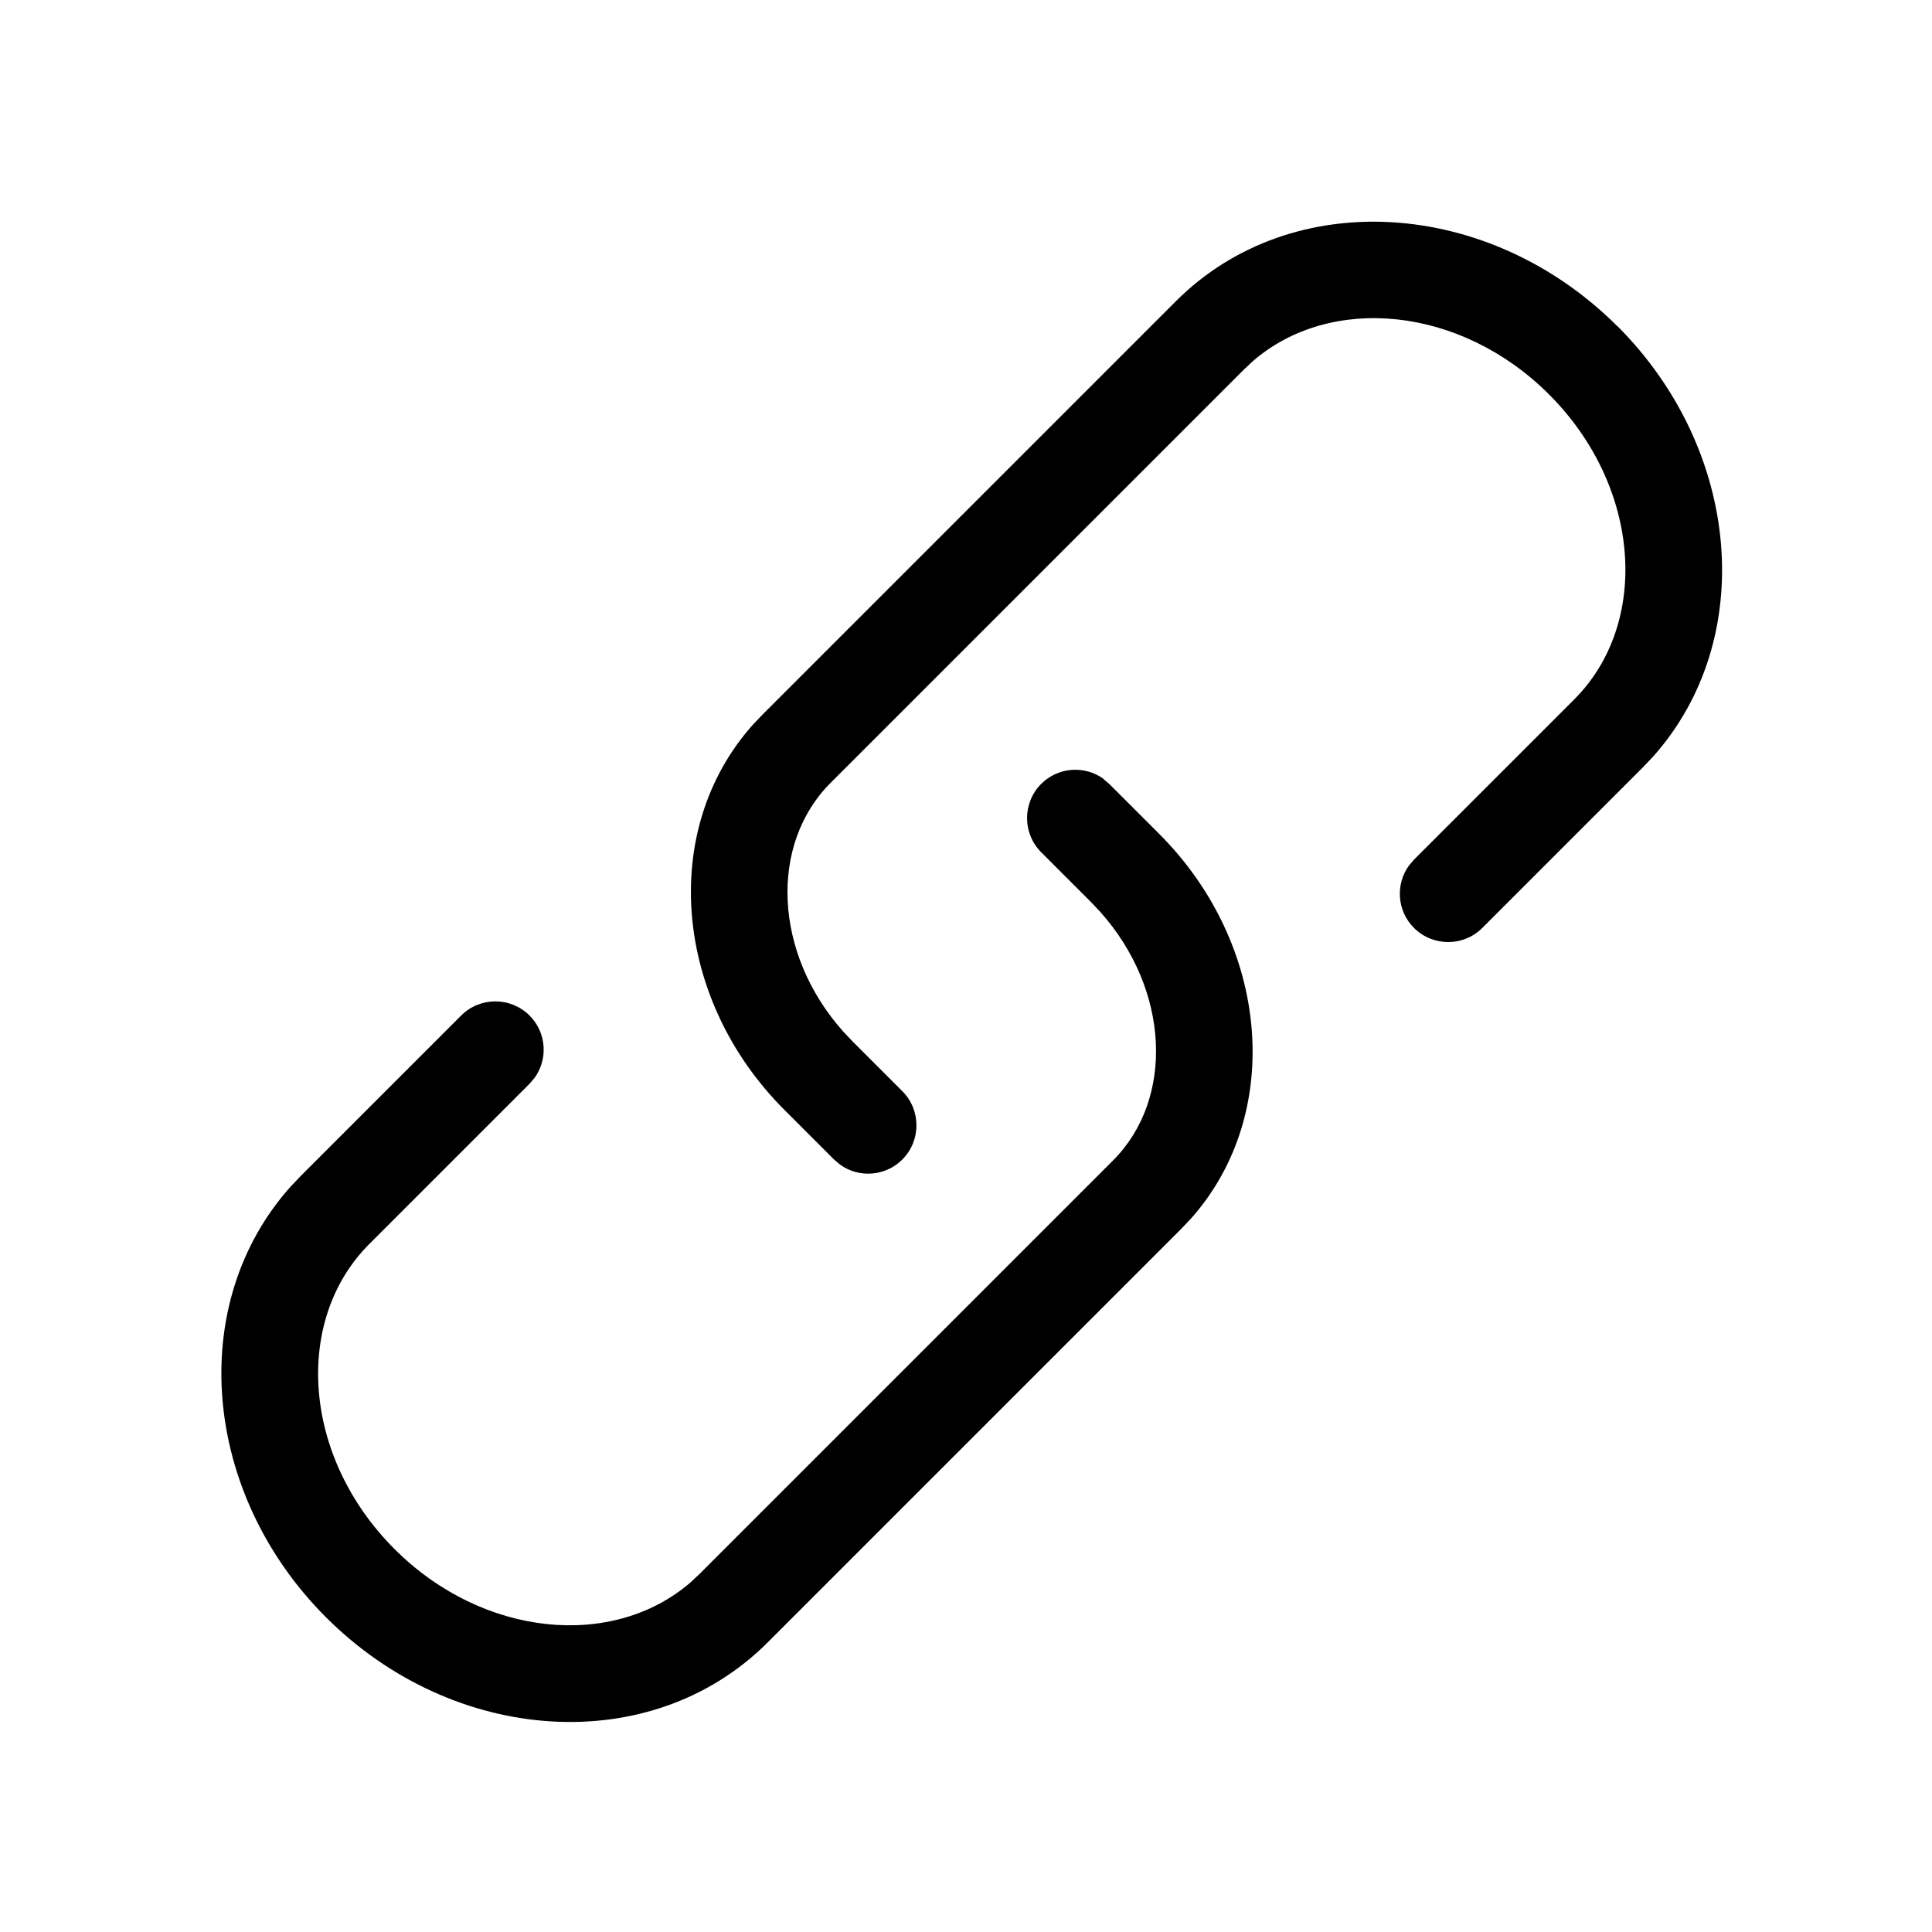
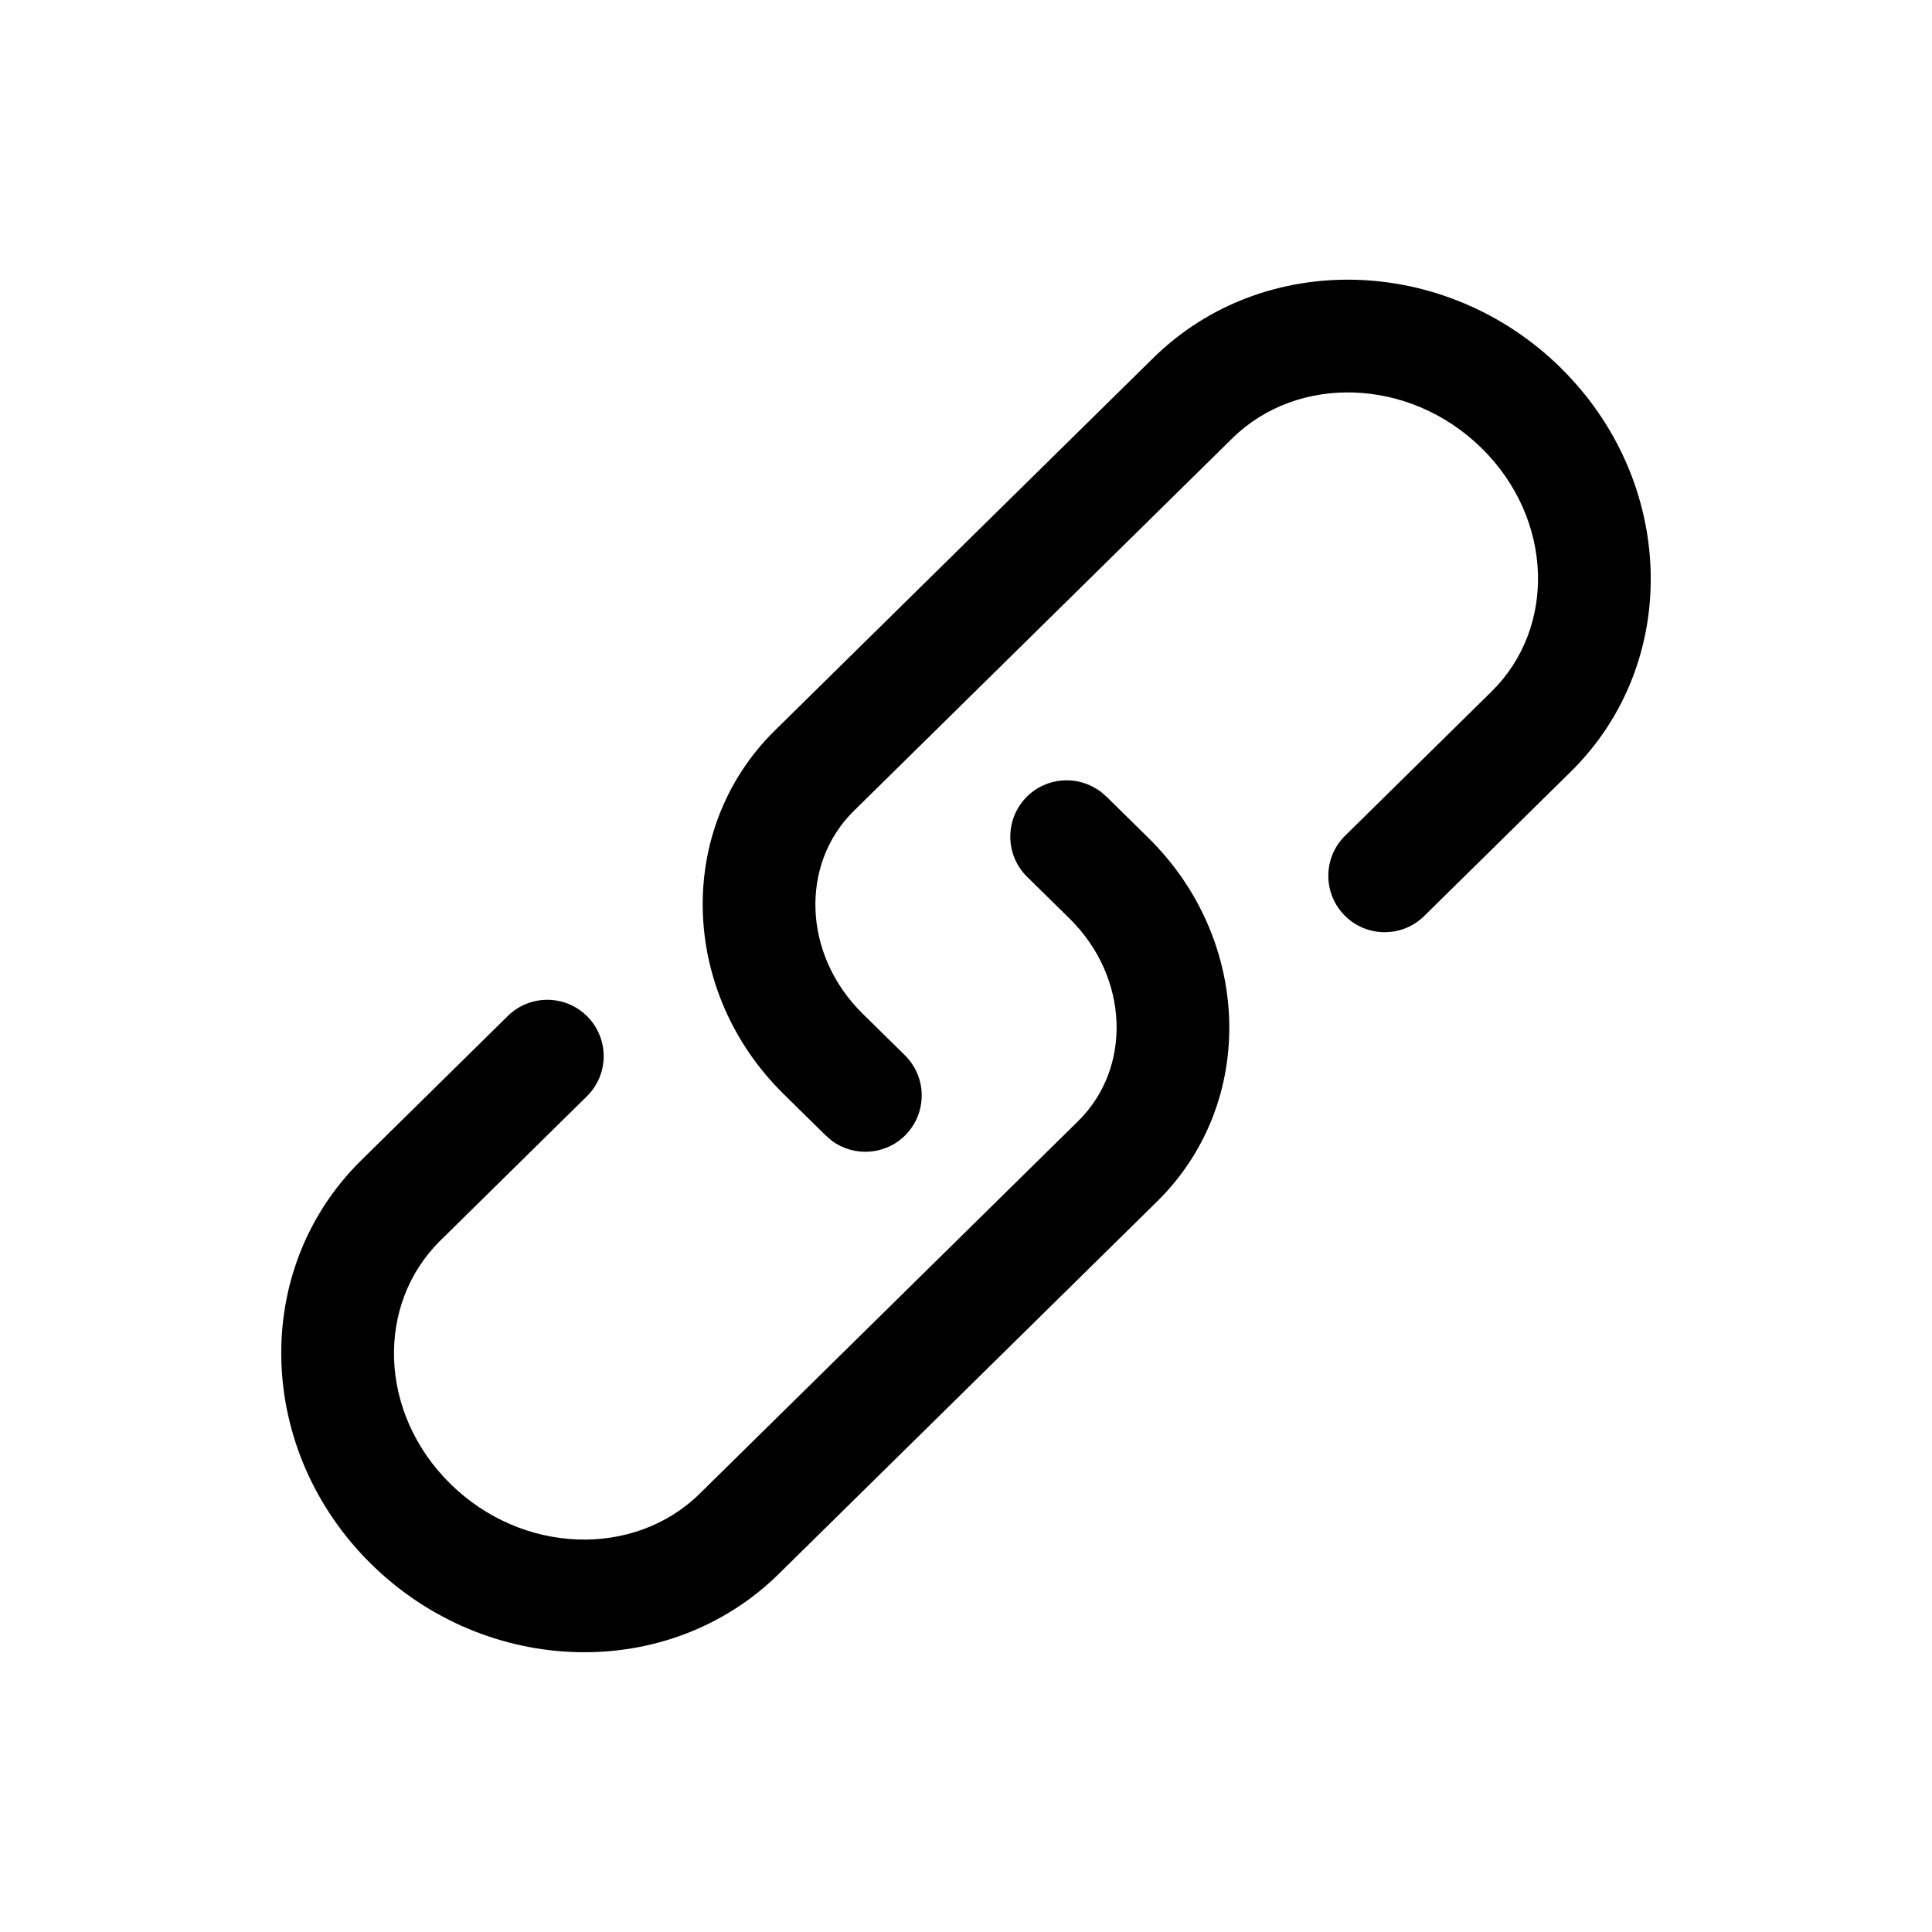
<svg xmlns="http://www.w3.org/2000/svg" version="1.1" width="24" height="24" viewBox="0 0 24 24">
-   <path d="M13.708 9.678l0.074 0.063 0.619 0.619c1.371 1.371 1.555 3.468 0.397 4.774l-0.125 0.132-5.137 5.137c-1.443 1.443-3.897 1.277-5.486-0.312-1.54-1.54-1.743-3.891-0.442-5.348l0.131-0.138 1.99-1.99c0.234-0.234 0.614-0.234 0.849 0 0.211 0.211 0.232 0.54 0.063 0.774l-0.063 0.074-1.99 1.99c-0.947 0.947-0.832 2.645 0.312 3.789 1.1 1.1 2.713 1.248 3.677 0.416l0.112-0.105 5.137-5.137c0.764-0.764 0.707-2.117-0.156-3.086l-0.117-0.124-0.619-0.619c-0.234-0.234-0.234-0.614 0-0.849 0.211-0.211 0.54-0.232 0.774-0.063zM20.092 4.051c1.54 1.54 1.743 3.891 0.443 5.348l-0.131 0.138-1.99 1.99c-0.234 0.234-0.614 0.234-0.849 0-0.211-0.211-0.232-0.54-0.063-0.774l0.063-0.074 1.99-1.99c0.947-0.947 0.832-2.645-0.312-3.789-1.1-1.1-2.713-1.248-3.677-0.416l-0.112 0.105-5.137 5.137c-0.764 0.764-0.707 2.117 0.156 3.086l0.117 0.124 0.619 0.619c0.234 0.234 0.234 0.614 0 0.849-0.211 0.211-0.54 0.232-0.774 0.063l-0.074-0.063-0.619-0.619c-1.371-1.371-1.555-3.468-0.397-4.774l0.125-0.132 5.137-5.137c1.443-1.443 3.897-1.277 5.486 0.312z" />
+   <path d="M13.669 9.83l0.082 0.072 0.516 0.508c1.288 1.268 1.35 3.291 0.108 4.514l-4.7 4.627c-1.372 1.351-3.636 1.283-5.064-0.122-1.433-1.411-1.502-3.659-0.123-5.016l1.82-1.792c0.275-0.271 0.719-0.268 0.99 0.008s0.268 0.719-0.008 0.99l-1.82 1.792c-0.807 0.795-0.766 2.145 0.124 3.021 0.895 0.881 2.286 0.923 3.099 0.122l4.7-4.627c0.671-0.66 0.636-1.786-0.108-2.518l-0.526-0.517c-0.275-0.271-0.279-0.714-0.008-0.99 0.249-0.253 0.642-0.276 0.918-0.070zM19.389 4.571c1.433 1.411 1.502 3.659 0.123 5.016l-1.82 1.792c-0.275 0.271-0.719 0.268-0.99-0.008s-0.268-0.719 0.008-0.99l1.82-1.792c0.807-0.795 0.766-2.145-0.124-3.021-0.895-0.881-2.286-0.923-3.099-0.122l-4.7 4.627c-0.671 0.66-0.636 1.786 0.108 2.518l0.526 0.518c0.275 0.271 0.279 0.714 0.008 0.99-0.249 0.253-0.642 0.276-0.918 0.070l-0.082-0.072-0.516-0.508c-1.288-1.268-1.35-3.291-0.108-4.514l4.7-4.627c1.372-1.351 3.636-1.283 5.064 0.122z" />
</svg>
